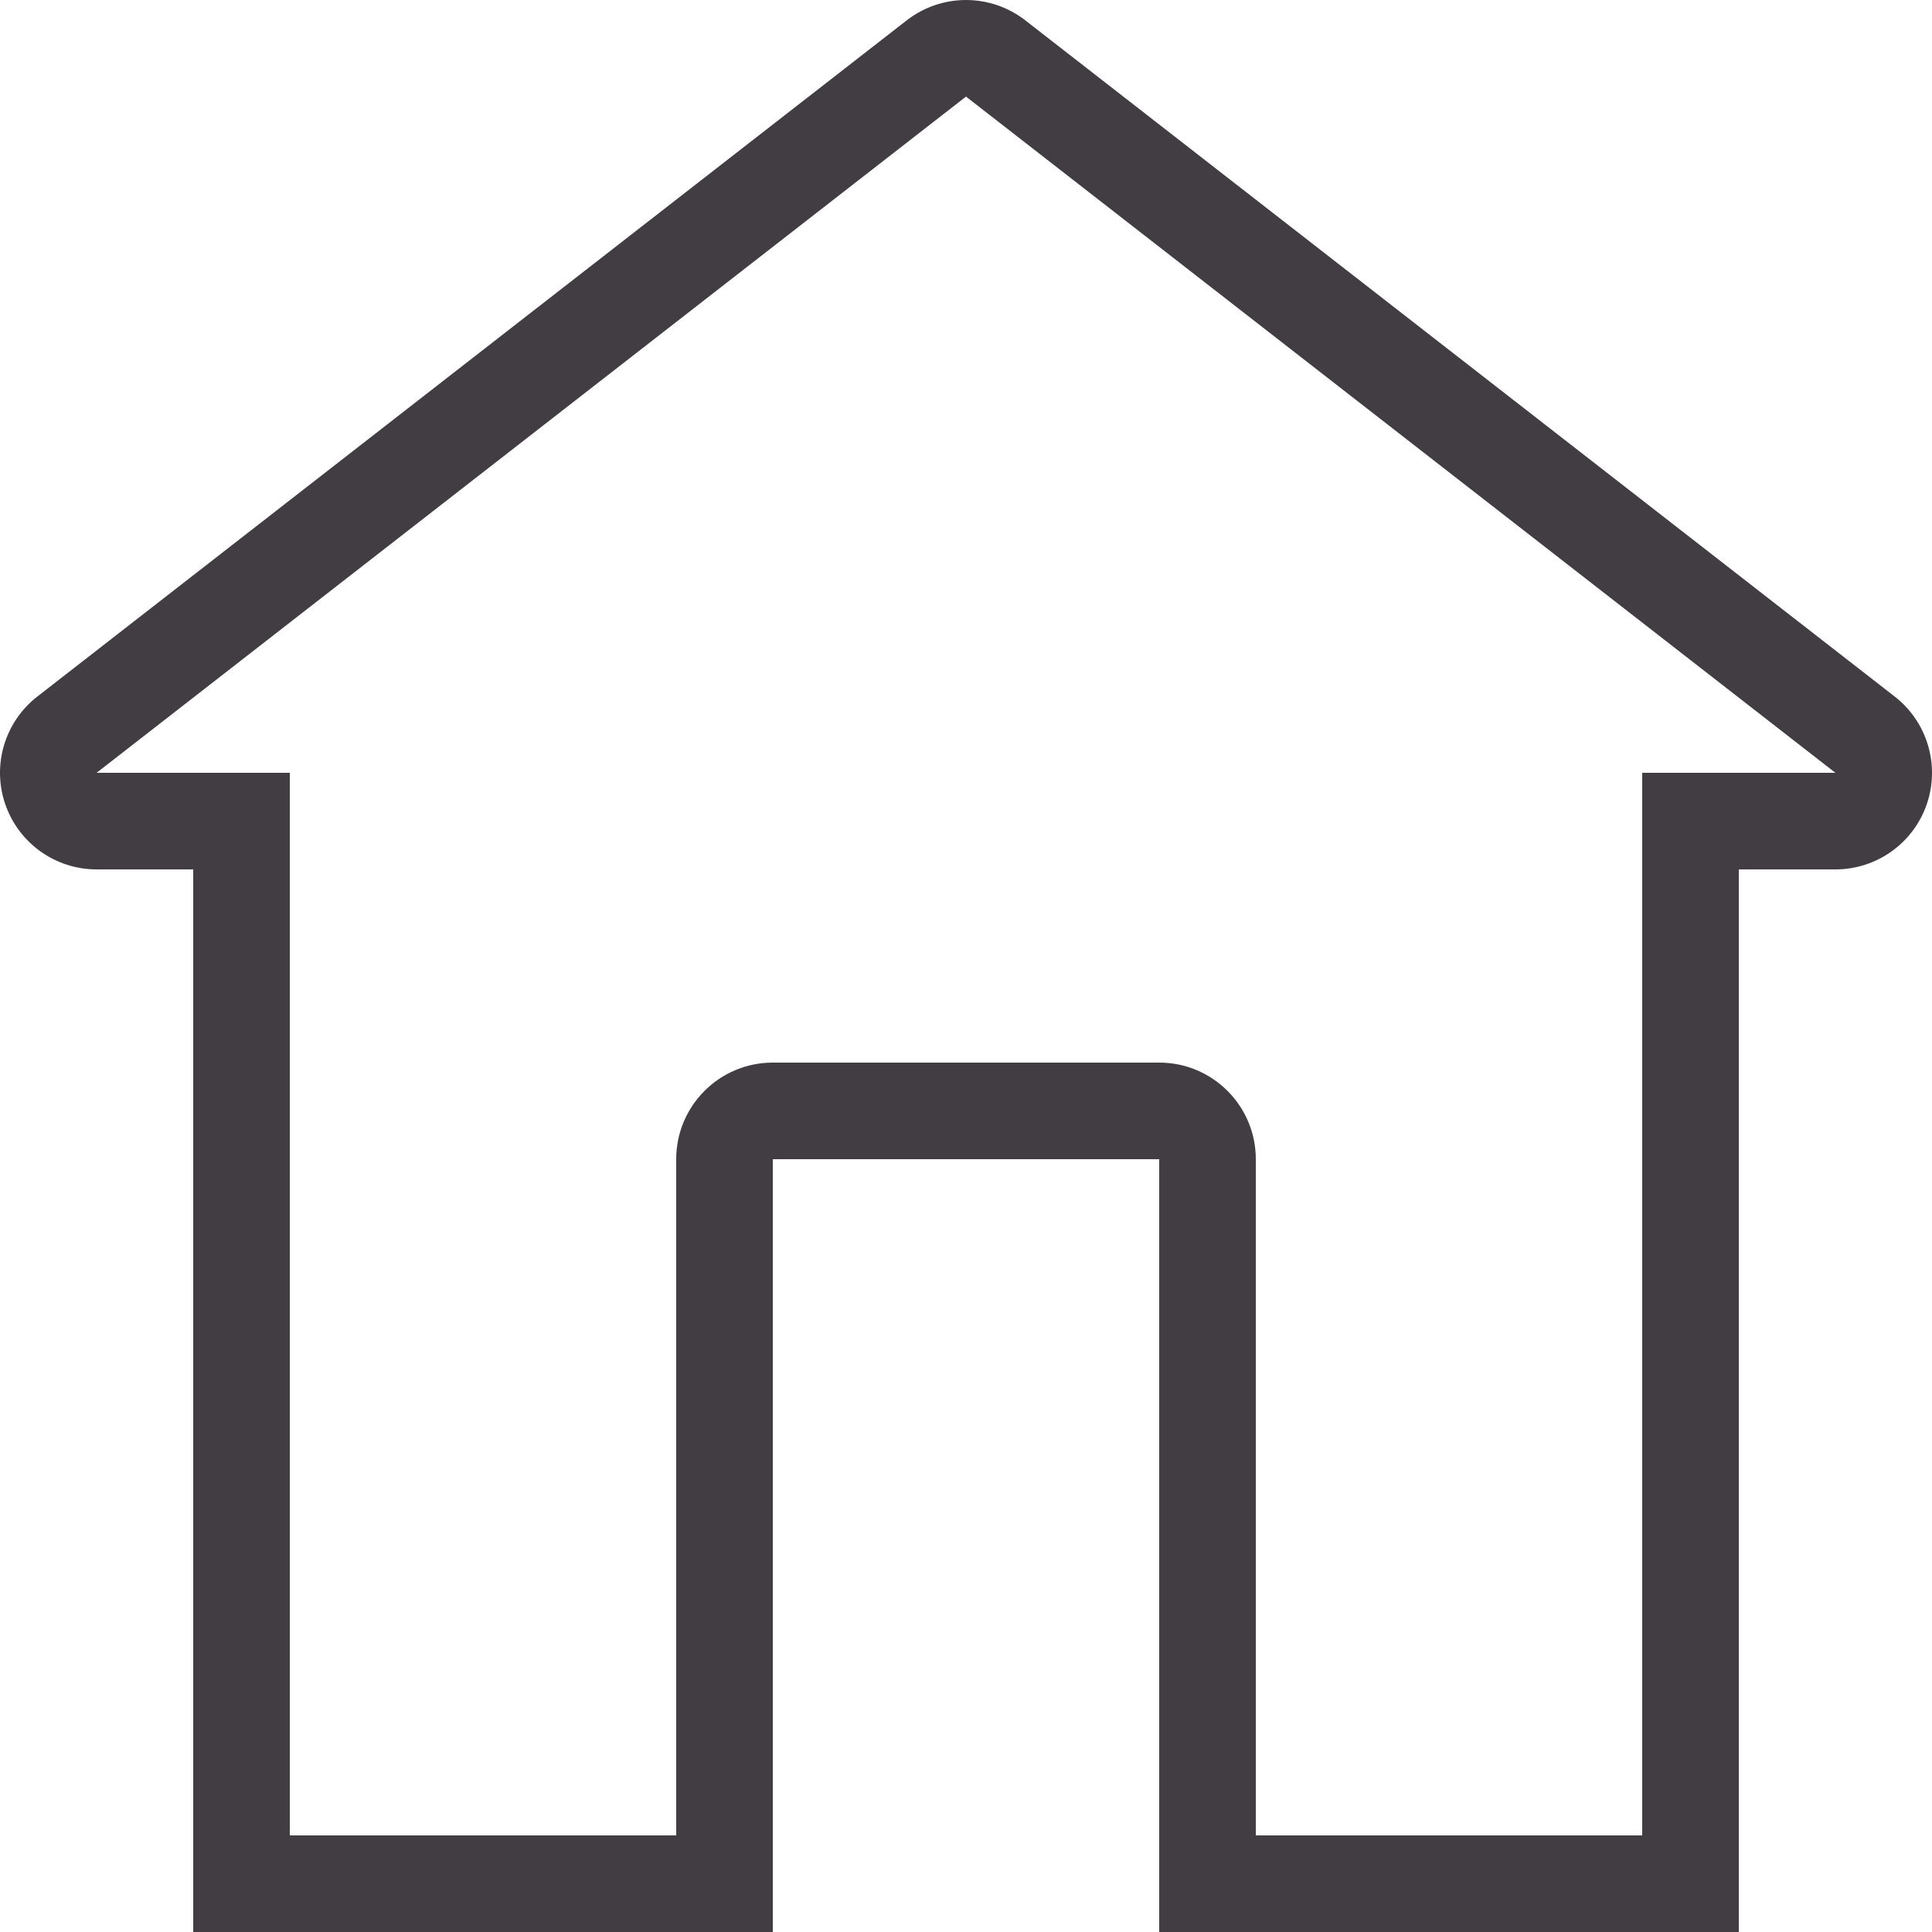
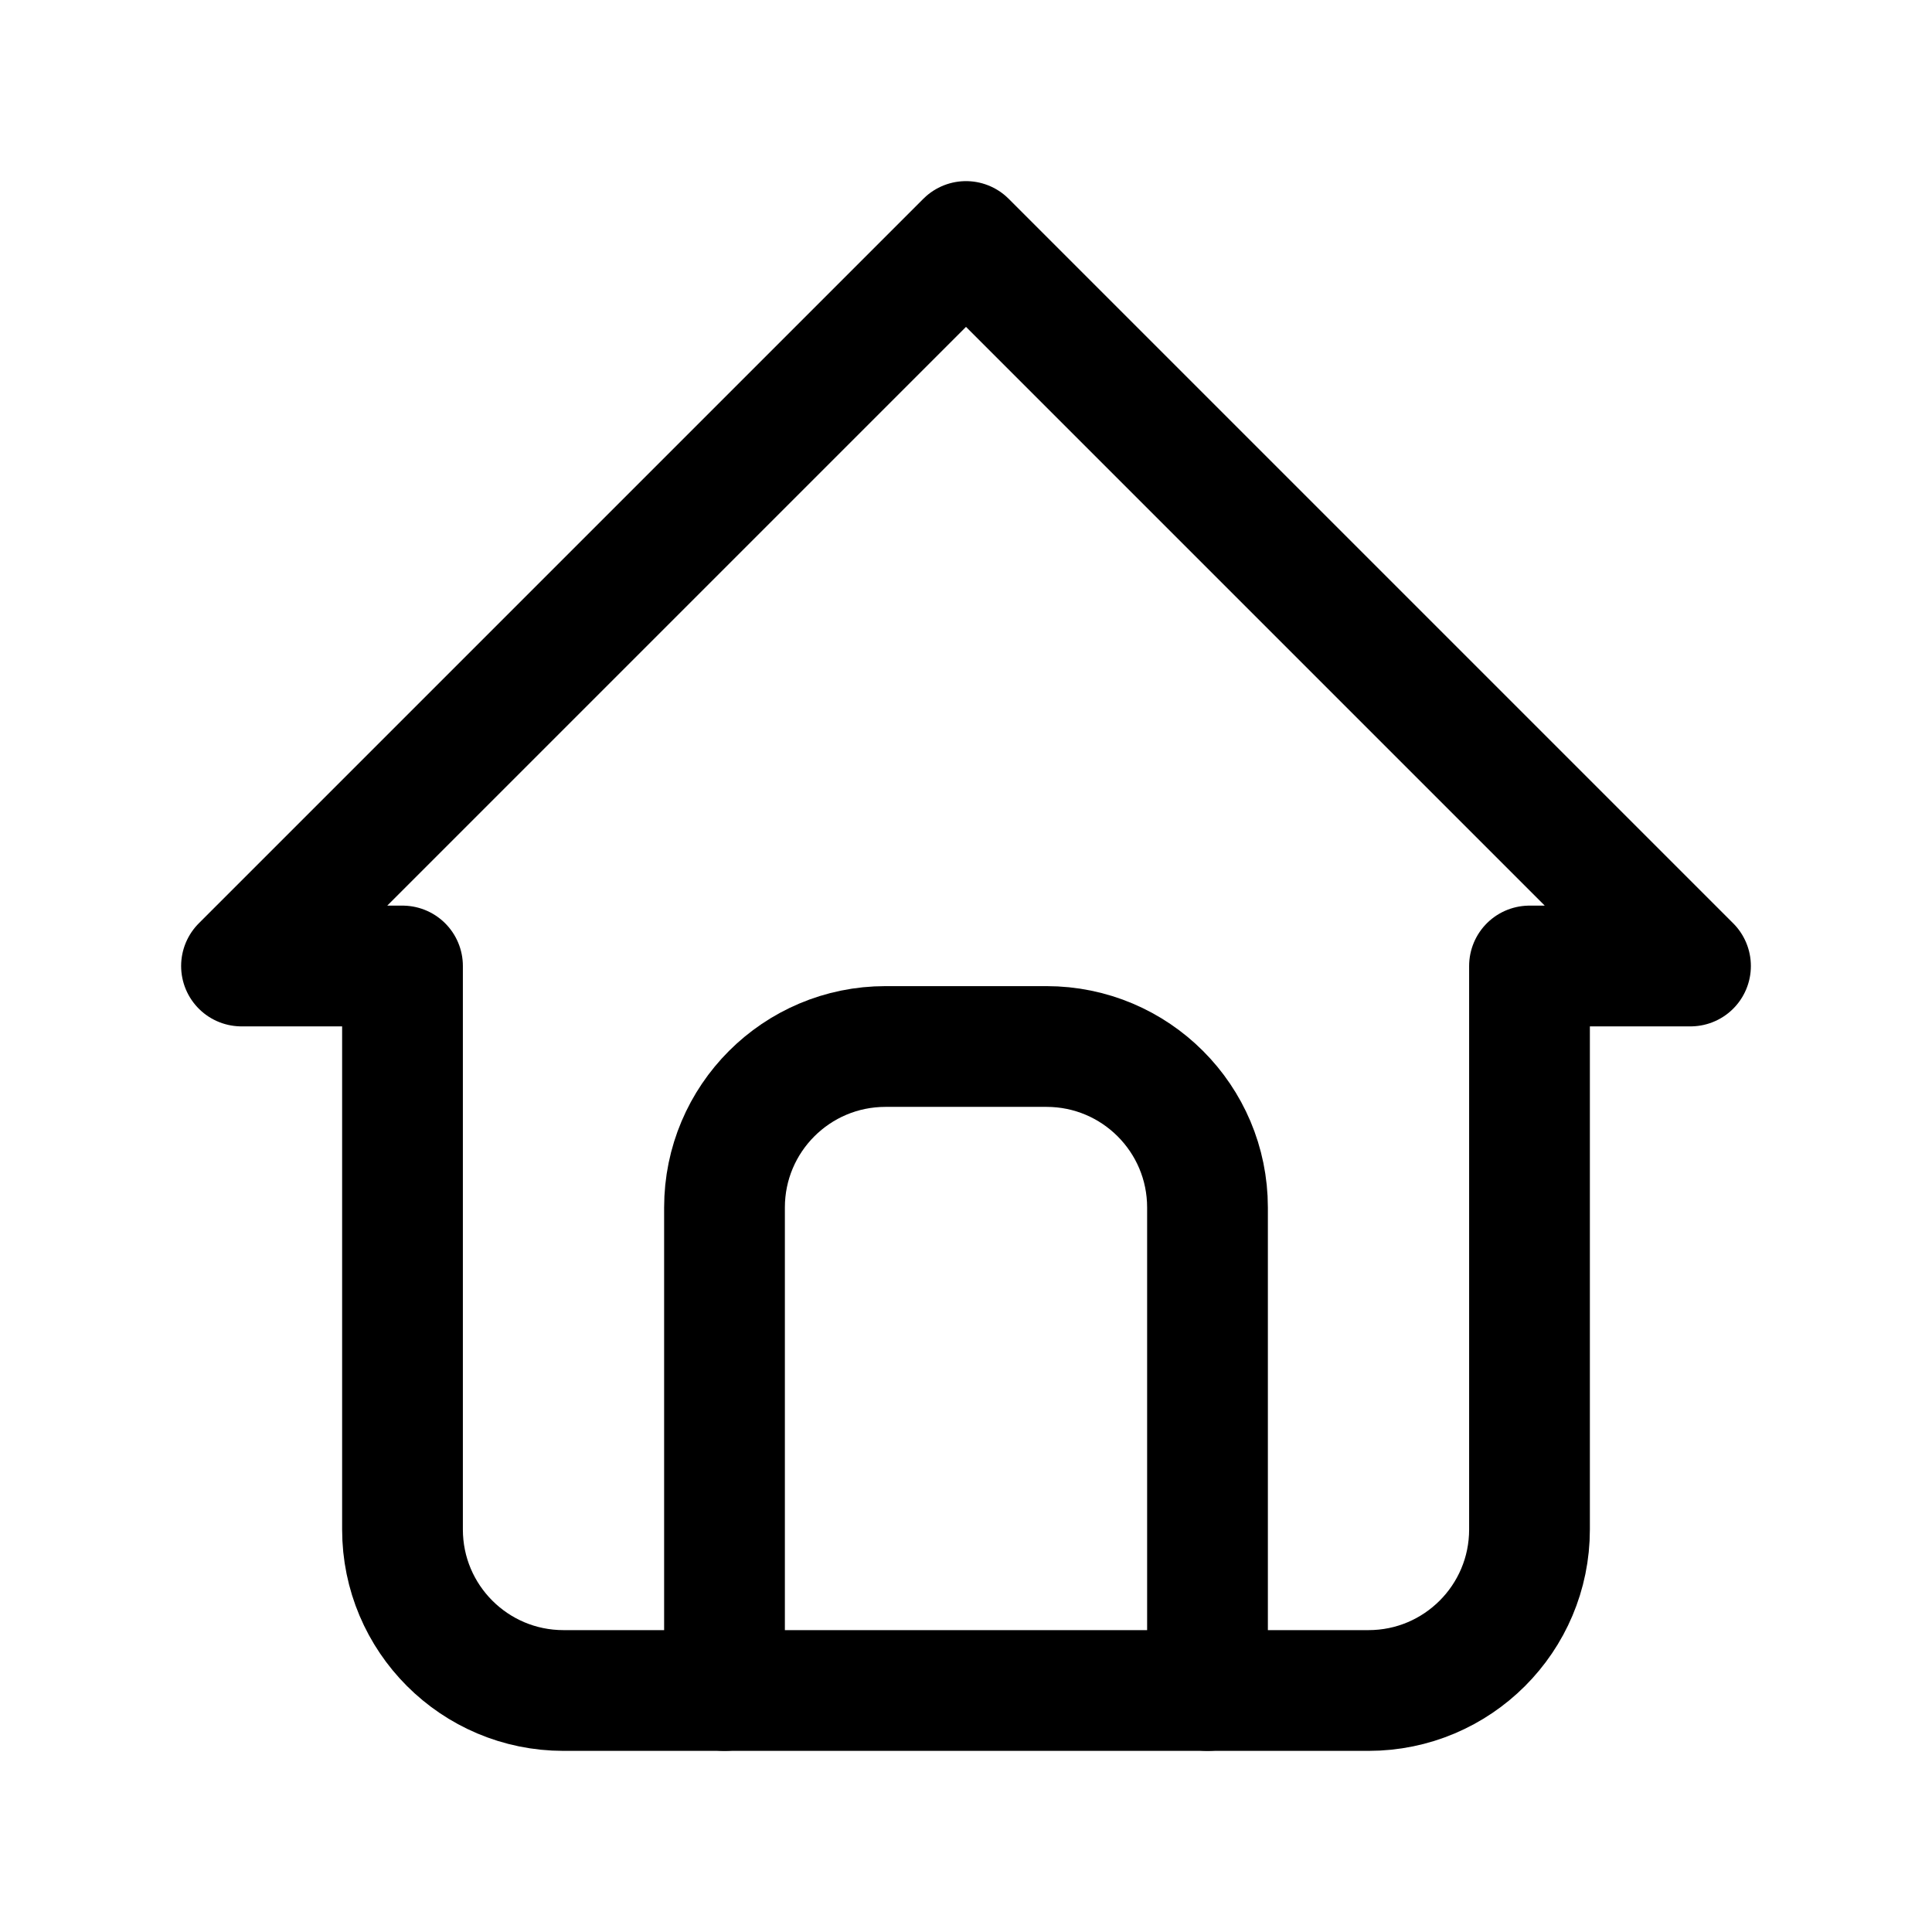
- <svg xmlns="http://www.w3.org/2000/svg" version="1.1" id="Layer_1" x="0px" y="0px" viewBox="0 0 512.005 512.005" style="enable-background:new 0 0 512.005 512.005;" xml:space="preserve" fill="#413d43">
-   <g>
-     <g>
-       <path d="M502.124,184.596l-230.4-179.2c-4.625-3.593-10.172-5.393-15.718-5.393c-5.547,0-11.093,1.801-15.718,5.393l-230.4,179.2    c-8.636,6.716-12.049,18.176-8.499,28.518c3.55,10.342,13.286,17.289,24.218,17.289h25.6v281.6h153.6v-204.8h102.4v204.8h153.6    v-281.6h25.6c10.94,0,20.668-6.946,24.218-17.289C514.164,202.763,510.751,191.312,502.124,184.596z M435.205,204.803v281.6    h-102.4v-179.2c0-14.14-11.46-25.6-25.6-25.6h-102.4c-14.14,0-25.6,11.46-25.6,25.6v179.2h-102.4v-281.6h-51.2l230.4-179.2    l230.4,179.2H435.205z" />
-     </g>
-   </g>
-   <g>
- </g>
-   <g>
- </g>
-   <g>
- </g>
-   <g>
- </g>
-   <g>
- </g>
-   <g>
- </g>
-   <g>
- </g>
-   <g>
- </g>
-   <g>
- </g>
-   <g>
- </g>
-   <g>
- </g>
-   <g>
- </g>
-   <g>
- </g>
-   <g>
- </g>
-   <g>
- </g>
+ <svg xmlns="http://www.w3.org/2000/svg" width="24" height="24" fill="none" stroke="currentColor" stroke-linecap="round" stroke-linejoin="round" stroke-width="1.5">
+   <path stroke="none" d="M0 0h24v24H0z" />
+   <path d="M5 12H3l9-9 9 9h-2M5 12v7a2 2 0 0 0 2 2h10a2 2 0 0 0 2-2v-7" />
+   <path d="M9 21v-6a2 2 0 0 1 2-2h2a2 2 0 0 1 2 2v6" />
</svg>
